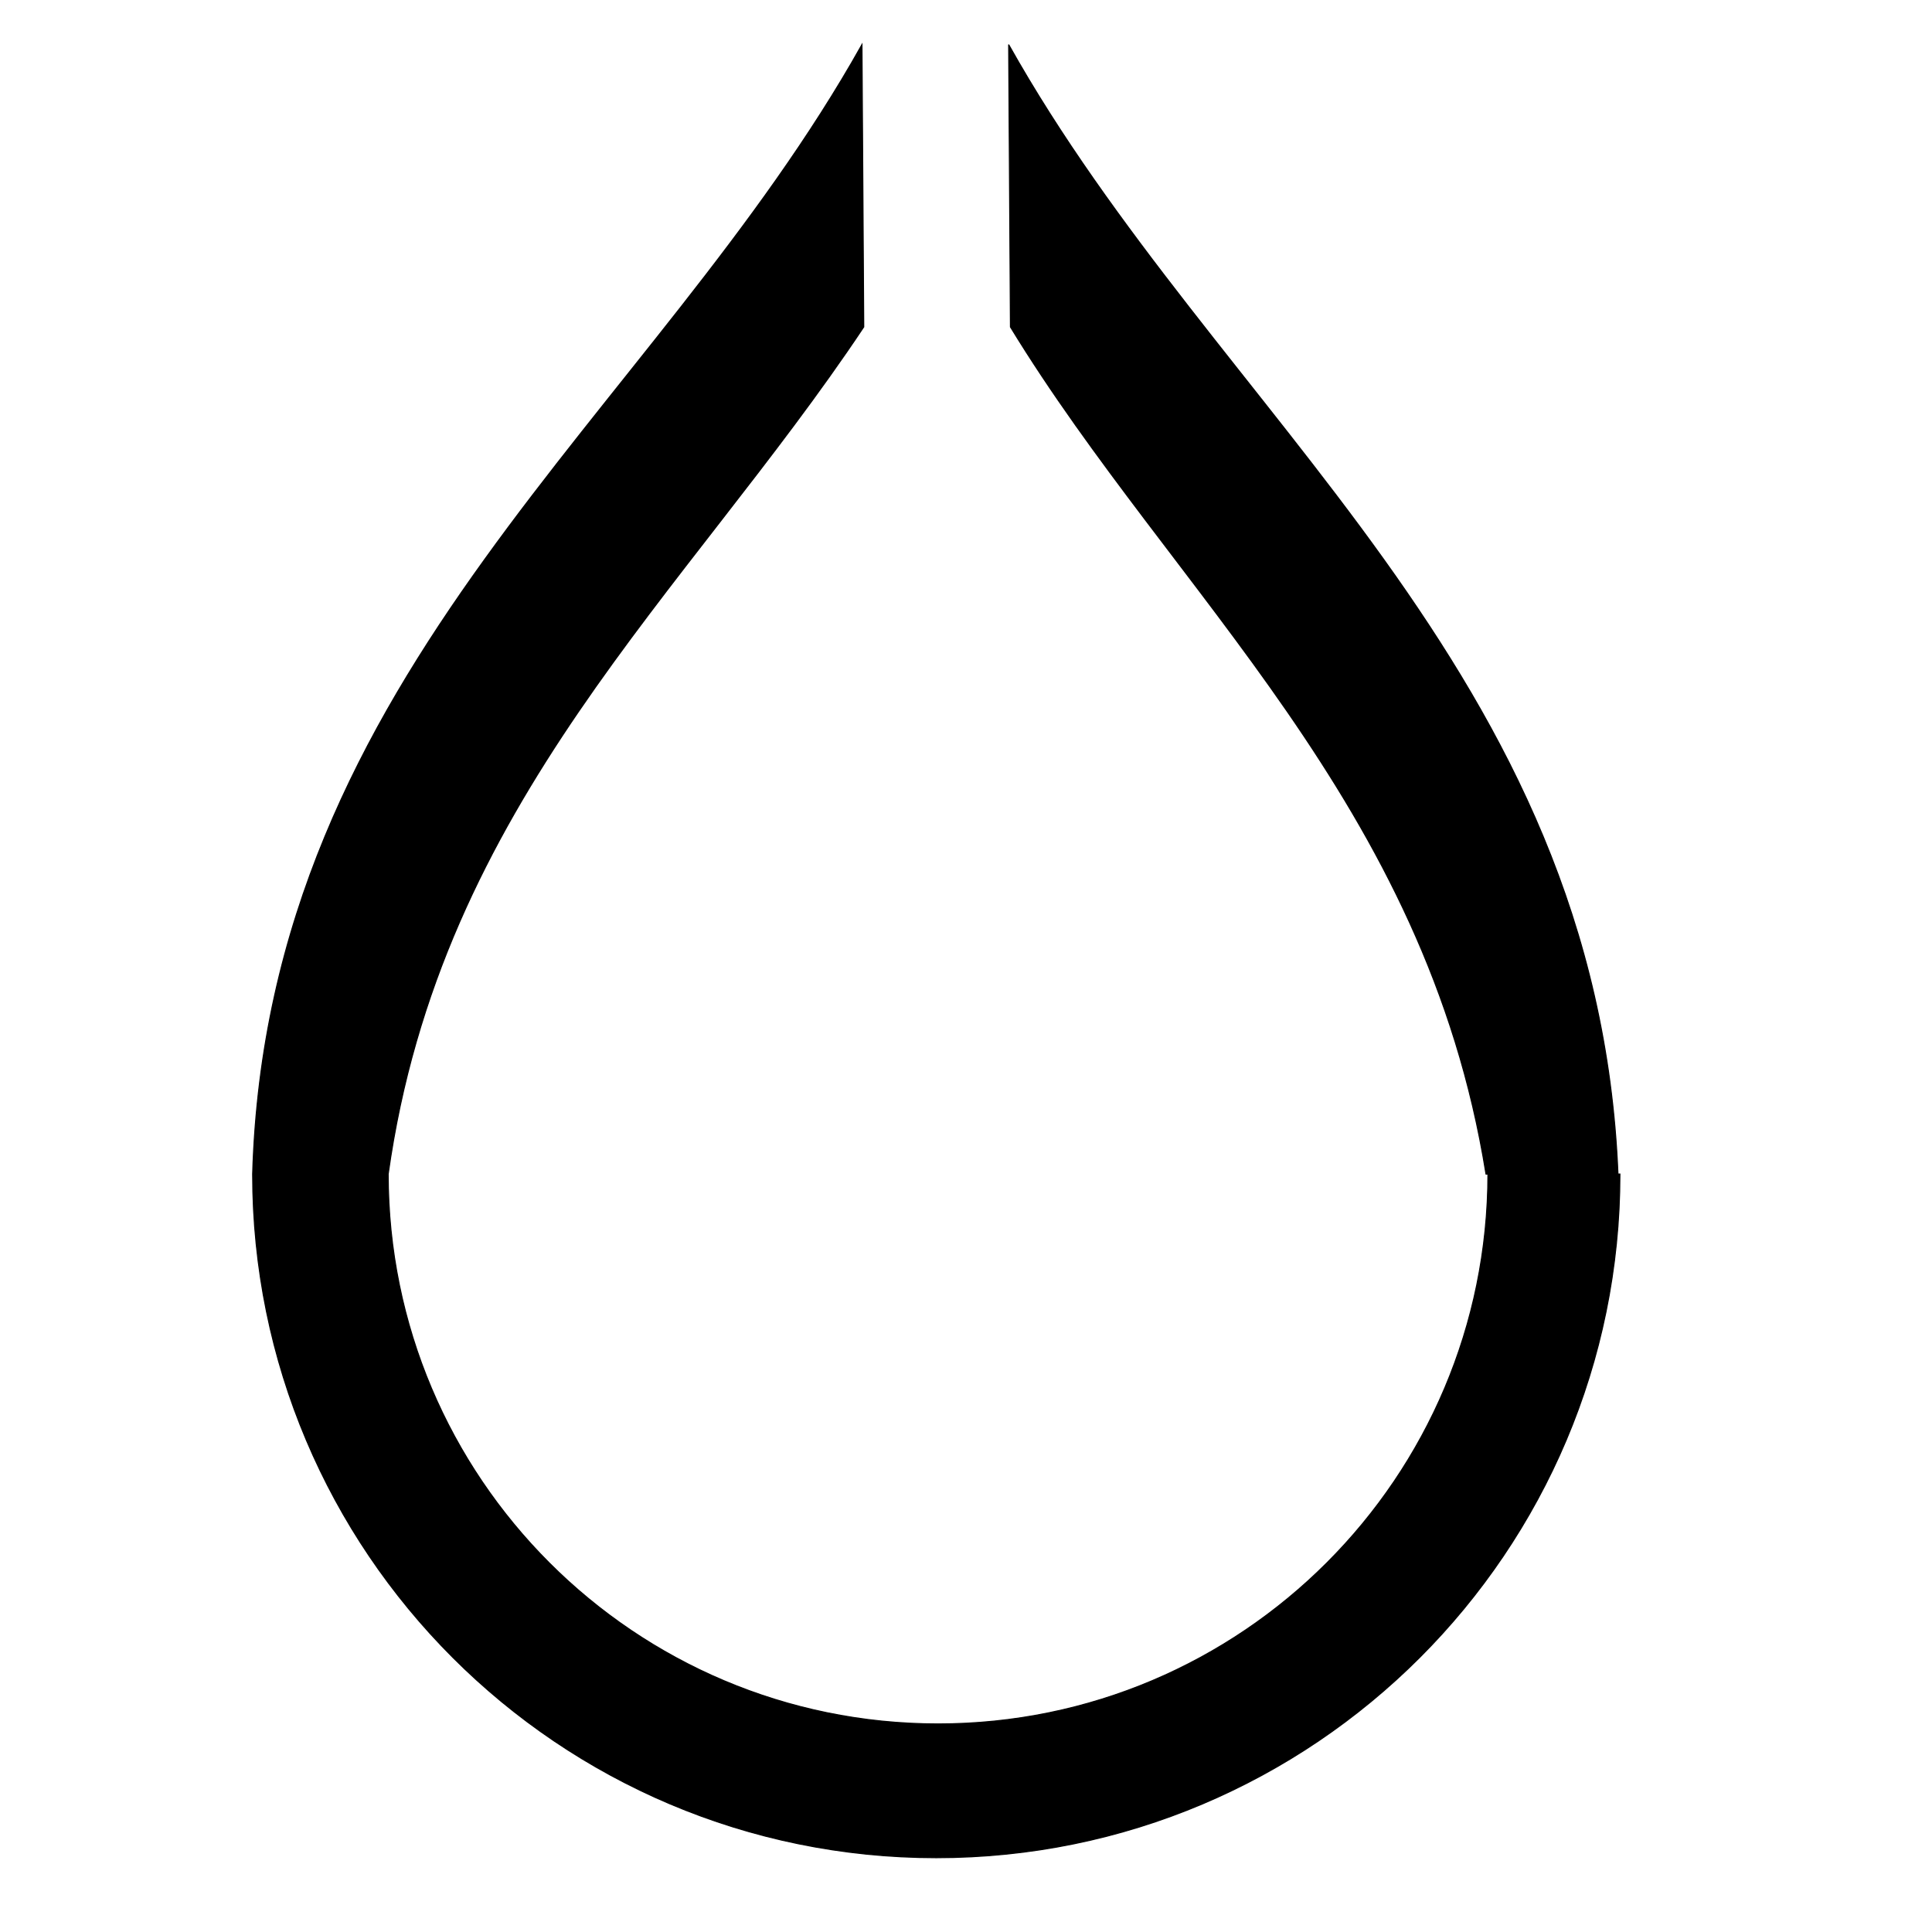
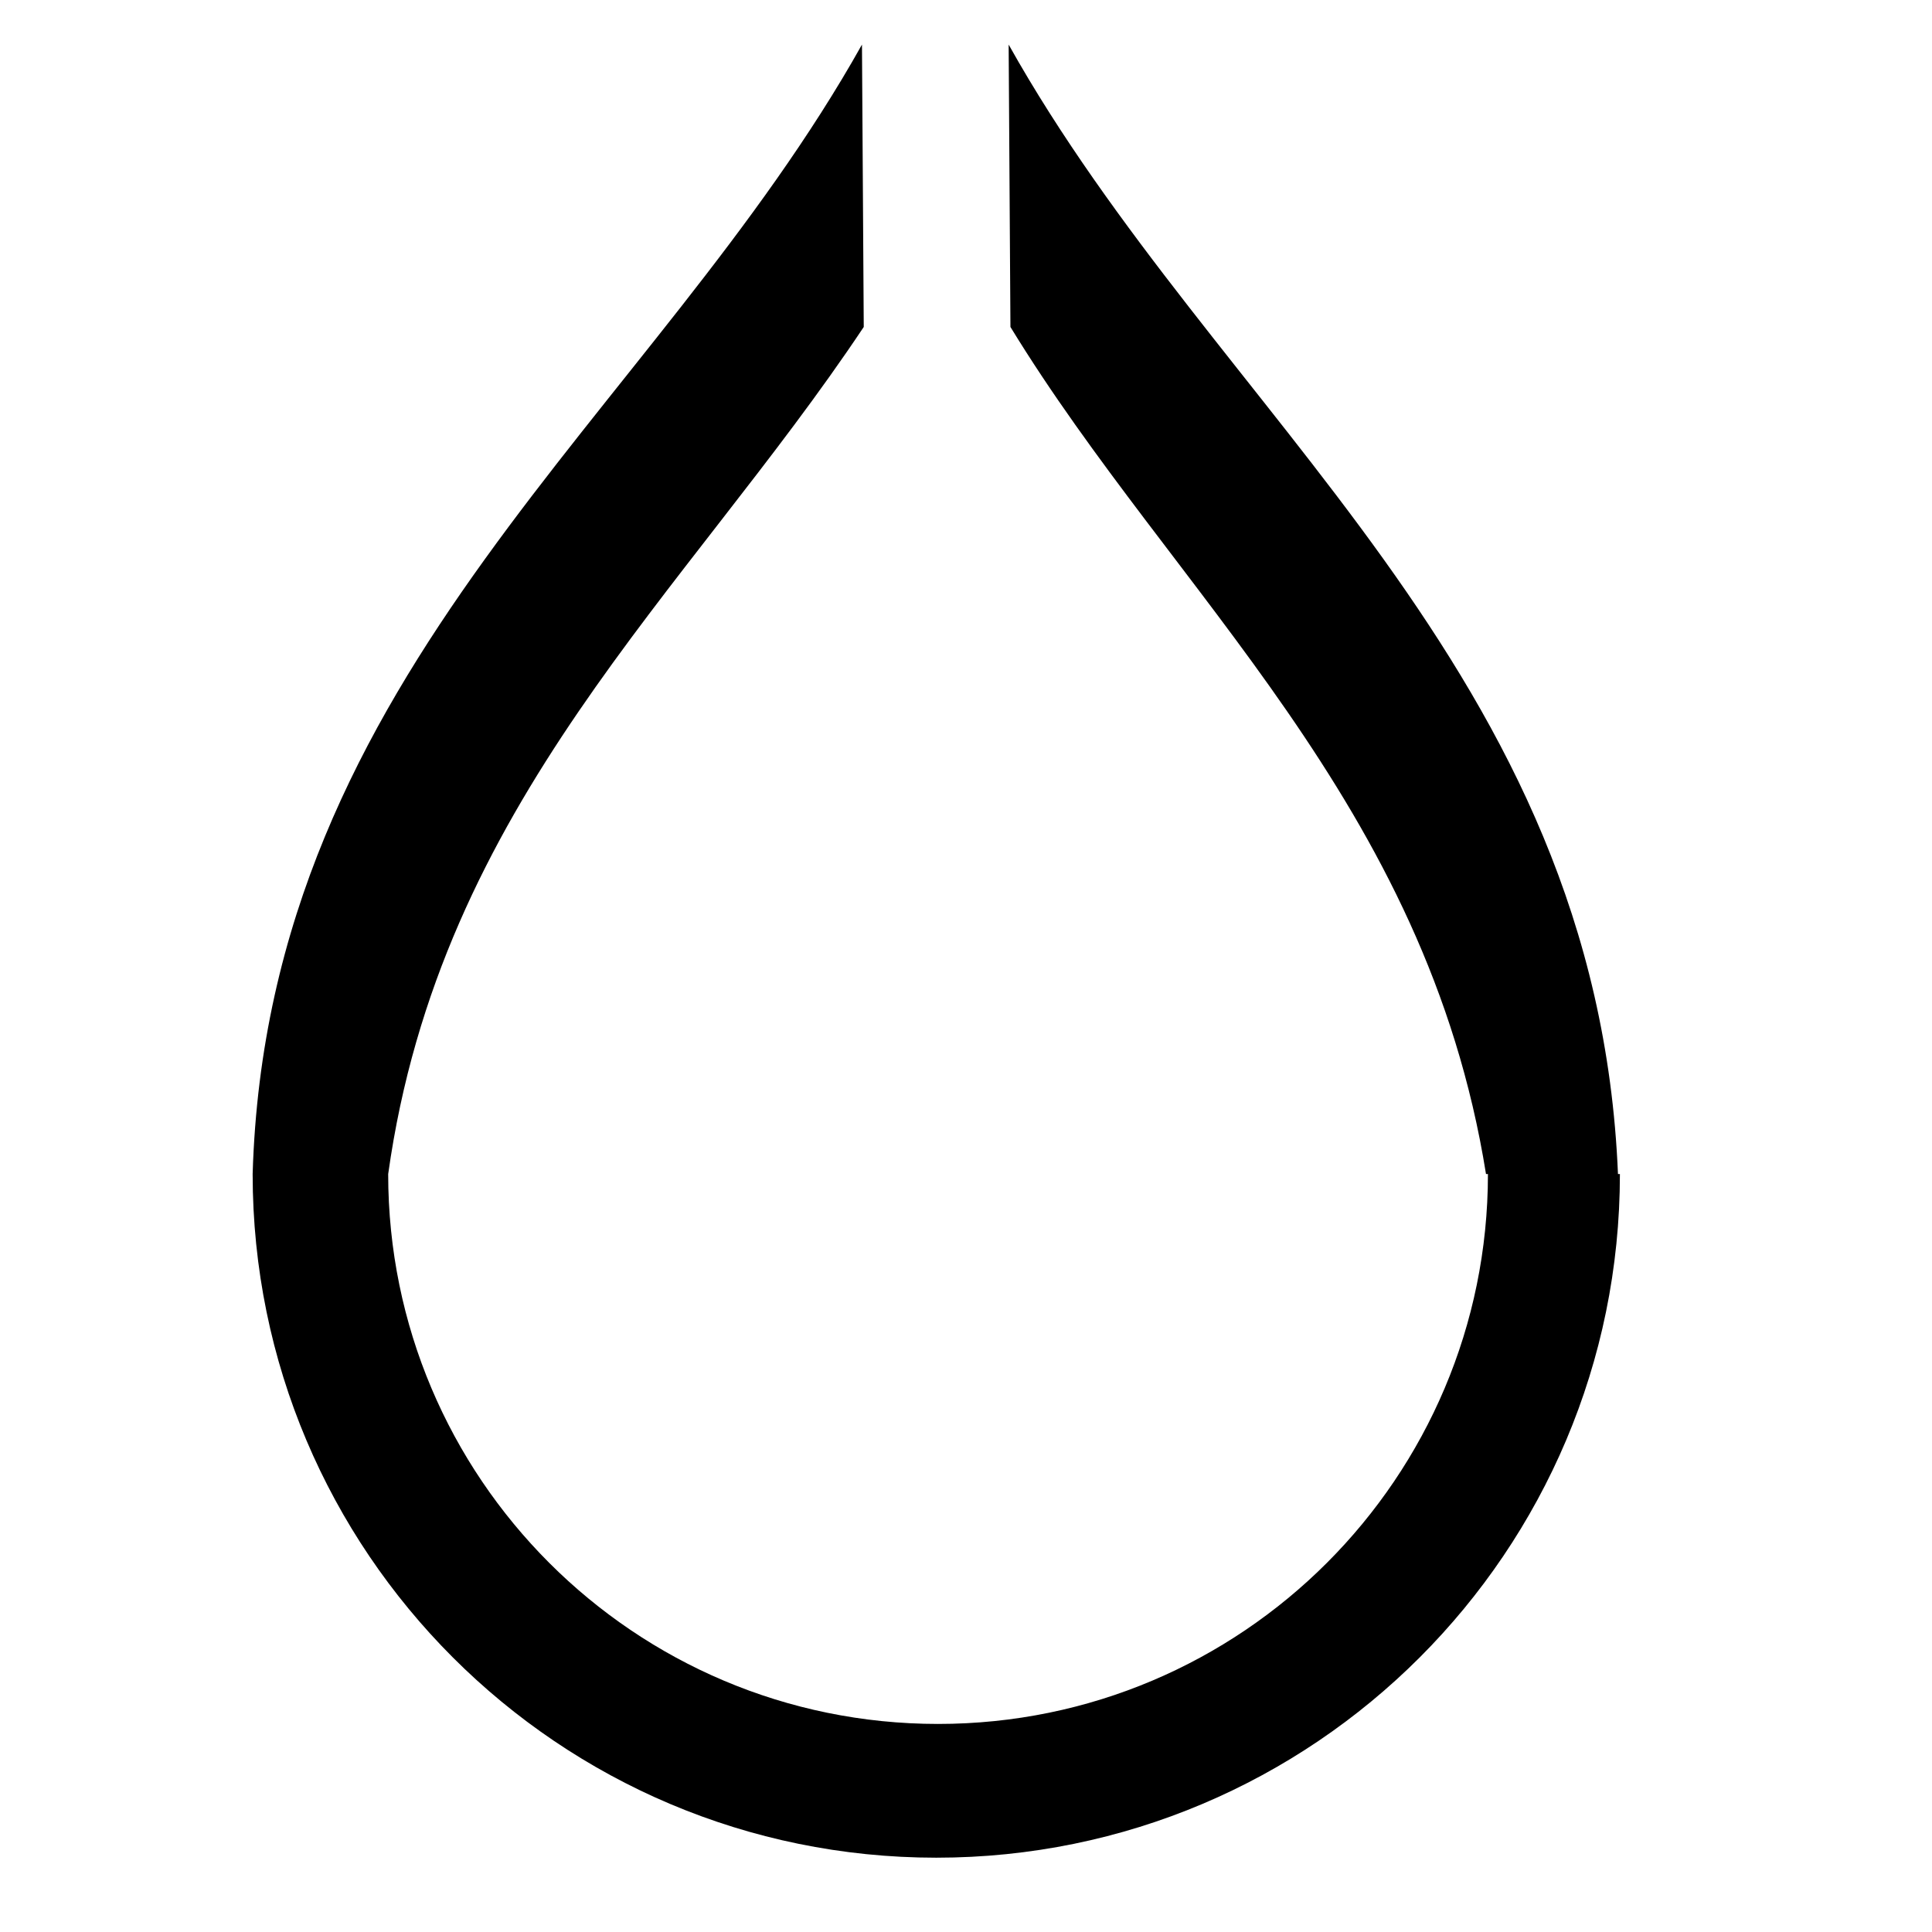
<svg xmlns="http://www.w3.org/2000/svg" width="48" height="48" version="1.1" viewBox="0 0 13 13">
-   <path d="m5.8 0.3c-1.4 2.5-4 4.2-4.1 7.6a4.6 4.6 0 0 0 4.6 4.6 4.6 4.6 0 0 0 4.6-4.6h-0.013c-0.14-3.4-2.7-5.1-4.1-7.6l0.012 1.9c1.1 1.8 2.8 3.2 3.2 5.7h0.013a3.7 3.7 0 0 1-3.7 3.7 3.7 3.7 0 0 1-3.7-3.7c0.35-2.5 2-3.9 3.2-5.7z" fill="#000000" fill-rule="evenodd" stroke="#000000" stroke-width=".007" />
+   <path d="m5.8 0.3c-1.4 2.5-4 4.2-4.1 7.6a4.6 4.6 0 0 0 4.6 4.6 4.6 4.6 0 0 0 4.6-4.6h-0.013c-0.14-3.4-2.7-5.1-4.1-7.6l0.012 1.9c1.1 1.8 2.8 3.2 3.2 5.7h0.013a3.7 3.7 0 0 1-3.7 3.7 3.7 3.7 0 0 1-3.7-3.7c0.35-2.5 2-3.9 3.2-5.7z" />
</svg>
